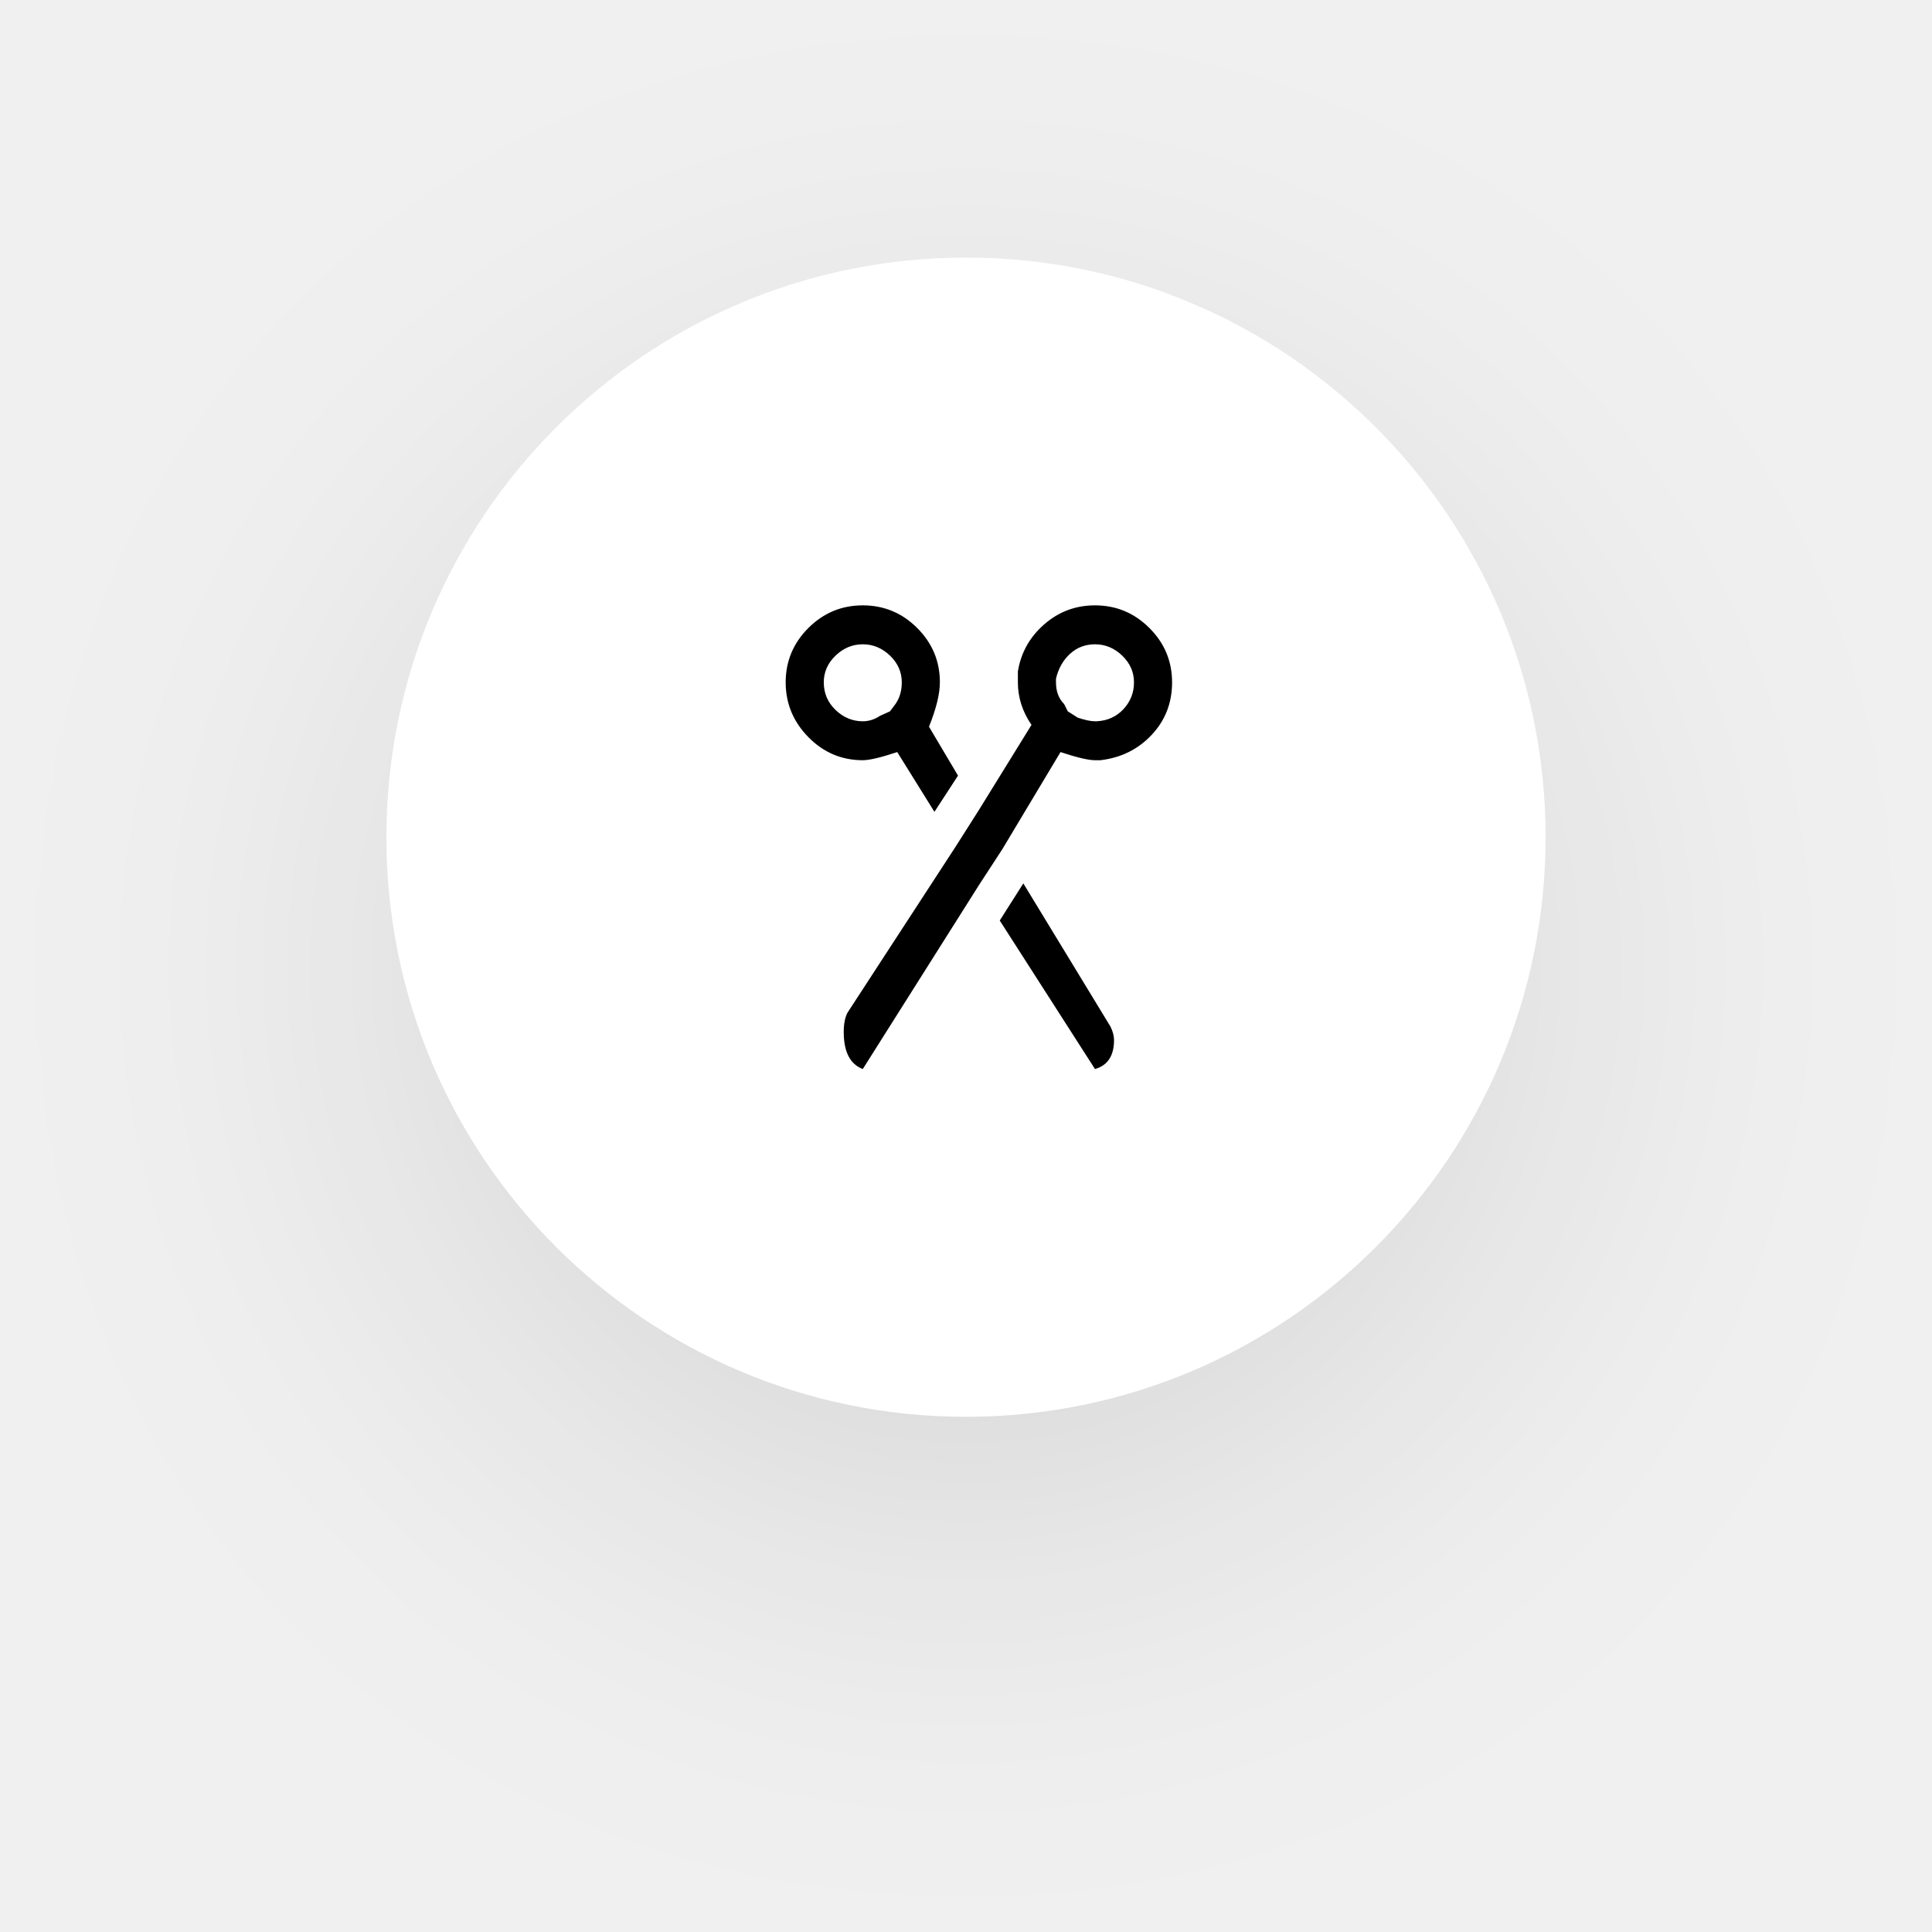
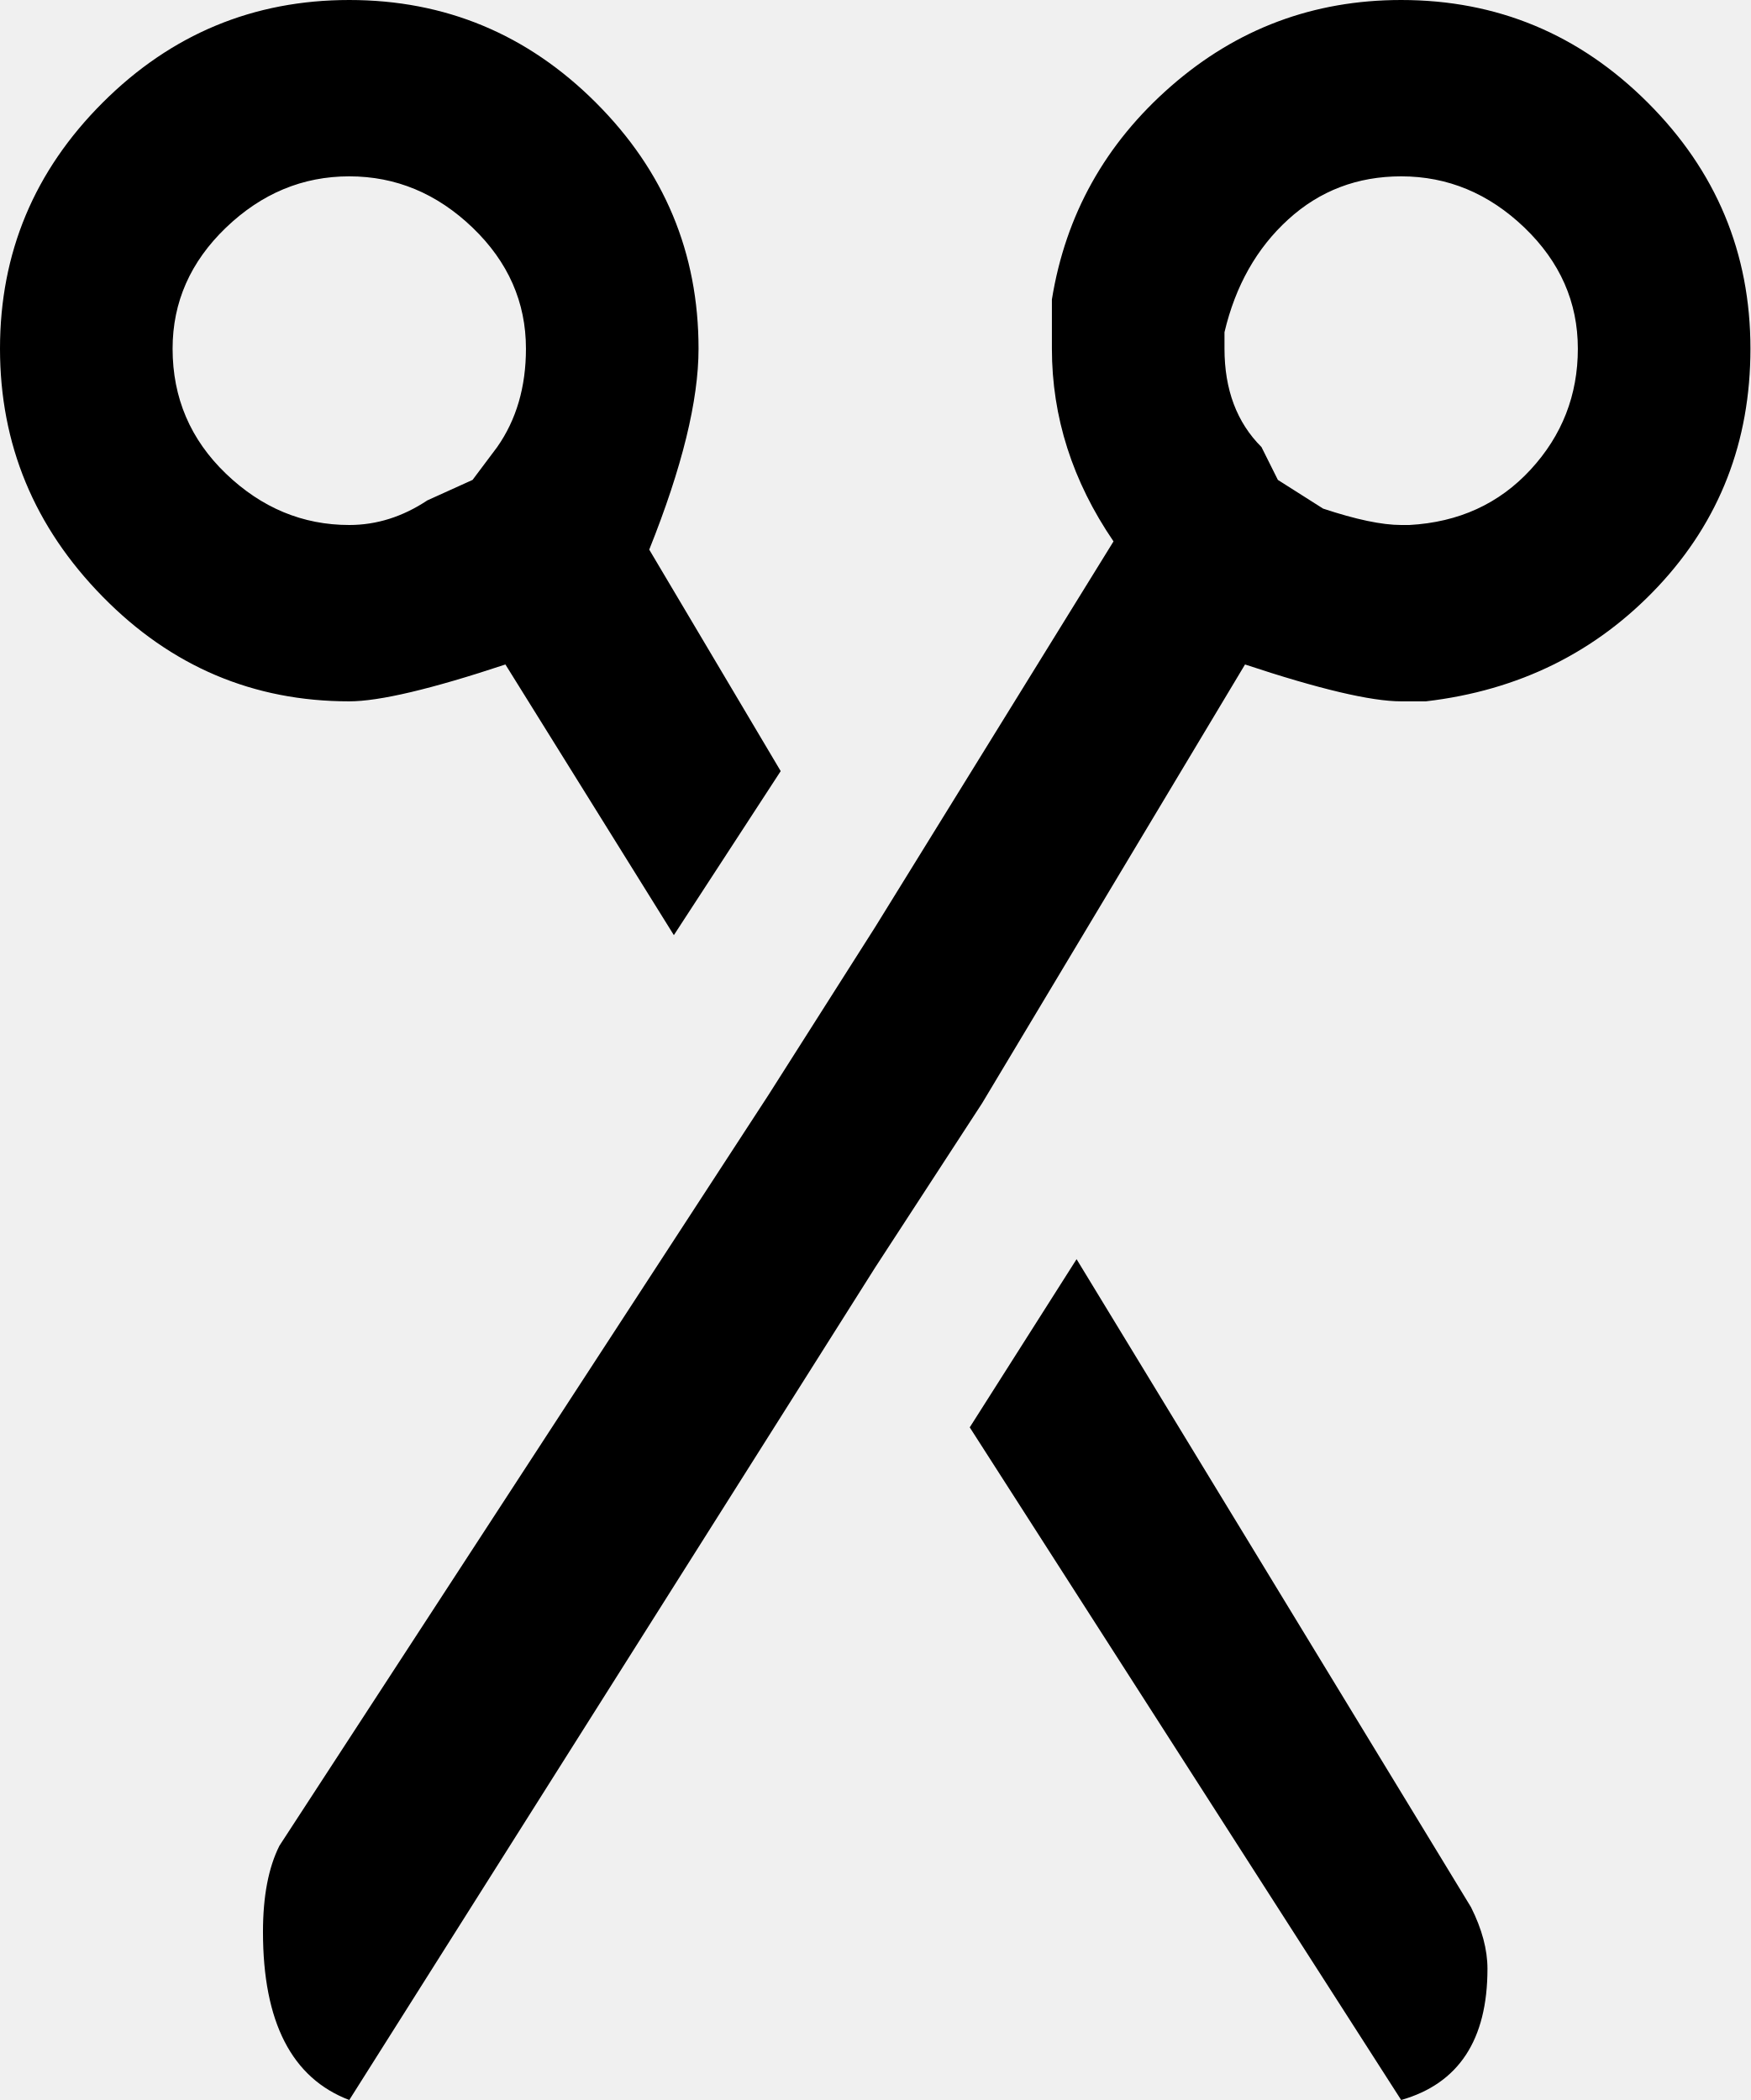
- <svg xmlns="http://www.w3.org/2000/svg" width="150" height="150" viewBox="0 0 150 150" fill="none">
-   <g filter="url(#filter0_d)">
-     <circle cx="75" cy="65" r="45" fill="white" />
-   </g>
-   <path d="M66.986 59.023C67.502 59.023 68.394 58.812 69.662 58.391L72.549 63.031L74.38 60.219L72.127 56.422C72.69 55.016 72.972 53.867 72.972 52.977C72.972 51.336 72.385 49.93 71.211 48.758C70.038 47.586 68.629 47 66.986 47C65.343 47 63.934 47.586 62.761 48.758C61.587 49.93 61 51.336 61 52.977C61 54.617 61.587 56.035 62.761 57.23C63.934 58.426 65.343 59.023 66.986 59.023ZM66.986 50.023C67.784 50.023 68.488 50.316 69.099 50.902C69.709 51.488 70.014 52.18 70.014 52.977C70.014 53.633 69.85 54.195 69.521 54.664L69.099 55.227L68.324 55.578C67.901 55.859 67.455 56 66.986 56C66.188 56 65.484 55.707 64.873 55.121C64.263 54.535 63.958 53.82 63.958 52.977C63.958 52.18 64.263 51.488 64.873 50.902C65.484 50.316 66.188 50.023 66.986 50.023ZM86.493 80.75C86.493 80.422 86.399 80.07 86.211 79.695L79.451 68.586L77.62 71.469L85.014 83C86 82.719 86.493 81.969 86.493 80.75ZM77.831 65.914L82.338 58.391C83.606 58.812 84.498 59.023 85.014 59.023L85.437 59.023C87.033 58.836 88.359 58.18 89.415 57.055C90.472 55.93 91 54.57 91 52.977C91 51.336 90.413 49.93 89.239 48.758C88.066 47.586 86.657 47 85.014 47C83.512 47 82.197 47.492 81.07 48.477C79.944 49.461 79.263 50.68 79.028 52.133L79.028 52.977C79.028 54.148 79.38 55.25 80.085 56.281L76 62.891L74.169 65.773L65.789 78.641C65.601 79.016 65.507 79.508 65.507 80.117C65.507 81.664 66 82.625 66.986 83L76 68.727L77.831 65.914ZM83.676 55.719L82.901 55.227L82.62 54.664C82.197 54.242 81.986 53.68 81.986 52.977L81.986 52.695C82.174 51.898 82.538 51.254 83.078 50.762C83.617 50.27 84.263 50.023 85.014 50.023C85.812 50.023 86.516 50.316 87.127 50.902C87.737 51.488 88.042 52.18 88.042 52.977C88.042 53.773 87.772 54.465 87.232 55.051C86.692 55.637 86 55.953 85.155 56L85.014 56C84.685 56 84.239 55.906 83.676 55.719Z" fill="black" />
-   <defs>
-     <filter id="filter0_d" x="0" y="0" width="150" height="150" filterUnits="userSpaceOnUse" color-interpolation-filters="sRGB">
-       <feFlood flood-opacity="0" result="BackgroundImageFix" />
-       <feColorMatrix in="SourceAlpha" type="matrix" values="0 0 0 0 0 0 0 0 0 0 0 0 0 0 0 0 0 0 127 0" />
-       <feOffset dy="10" />
-       <feGaussianBlur stdDeviation="15" />
-       <feColorMatrix type="matrix" values="0 0 0 0 0 0 0 0 0 0 0 0 0 0 0 0 0 0 0.1 0" />
-       <feBlend mode="normal" in2="BackgroundImageFix" result="effect1_dropShadow" />
-       <feBlend mode="normal" in="SourceGraphic" in2="effect1_dropShadow" result="shape" />
-     </filter>
-   </defs>
+ <svg xmlns="http://www.w3.org/2000/svg" width="30" height="36" viewBox="0 0 30 36" fill="none">
+   <path d="M5.986 12.023C6.502 12.023 7.394 11.812 8.662 11.391L11.549 16.031L13.38 13.219L11.127 9.422C11.69 8.016 11.972 6.867 11.972 5.977C11.972 4.336 11.385 2.93 10.211 1.758C9.038 0.586 7.629 -9.77863e-07 5.986 -1.04969e-06C4.343 -1.12152e-06 2.934 0.586 1.761 1.758C0.587 2.93 -2.09688e-06 4.336 -2.16859e-06 5.977C-2.24031e-06 7.617 0.587 9.035 1.761 10.23C2.934 11.426 4.343 12.023 5.986 12.023ZM5.986 3.023C6.784 3.023 7.488 3.316 8.099 3.902C8.709 4.488 9.014 5.18 9.014 5.977C9.014 6.633 8.85 7.195 8.521 7.664L8.099 8.227L7.324 8.578C6.901 8.859 6.455 9 5.986 9C5.188 9 4.484 8.707 3.873 8.121C3.263 7.535 2.958 6.82 2.958 5.977C2.958 5.18 3.263 4.488 3.873 3.902C4.484 3.316 5.188 3.023 5.986 3.023ZM25.493 33.75C25.493 33.422 25.399 33.07 25.211 32.695L18.451 21.586L16.62 24.469L24.014 36C25 35.719 25.493 34.969 25.493 33.75ZM16.831 18.914L21.338 11.391C22.606 11.812 23.498 12.023 24.014 12.023L24.437 12.023C26.033 11.836 27.359 11.18 28.416 10.055C29.472 8.93 30 7.57 30 5.977C30 4.336 29.413 2.93 28.239 1.758C27.066 0.586 25.657 -1.89826e-07 24.014 -2.61653e-07C22.512 -3.27322e-07 21.197 0.492 20.07 1.477C18.944 2.461 18.263 3.68 18.028 5.133L18.028 5.977C18.028 7.148 18.38 8.25 19.084 9.281L15 15.891L13.169 18.773L4.789 31.641C4.601 32.016 4.507 32.508 4.507 33.117C4.507 34.664 5 35.625 5.986 36L15 21.727L16.831 18.914ZM22.676 8.719L21.901 8.227L21.62 7.664C21.197 7.242 20.986 6.68 20.986 5.977L20.986 5.695C21.174 4.898 21.538 4.254 22.078 3.762C22.617 3.27 23.263 3.023 24.014 3.023C24.812 3.023 25.516 3.316 26.127 3.902C26.737 4.488 27.042 5.18 27.042 5.977C27.042 6.773 26.772 7.465 26.232 8.051C25.692 8.637 25 8.953 24.155 9L24.014 9C23.685 9 23.239 8.906 22.676 8.719Z" fill="black" />
</svg>
